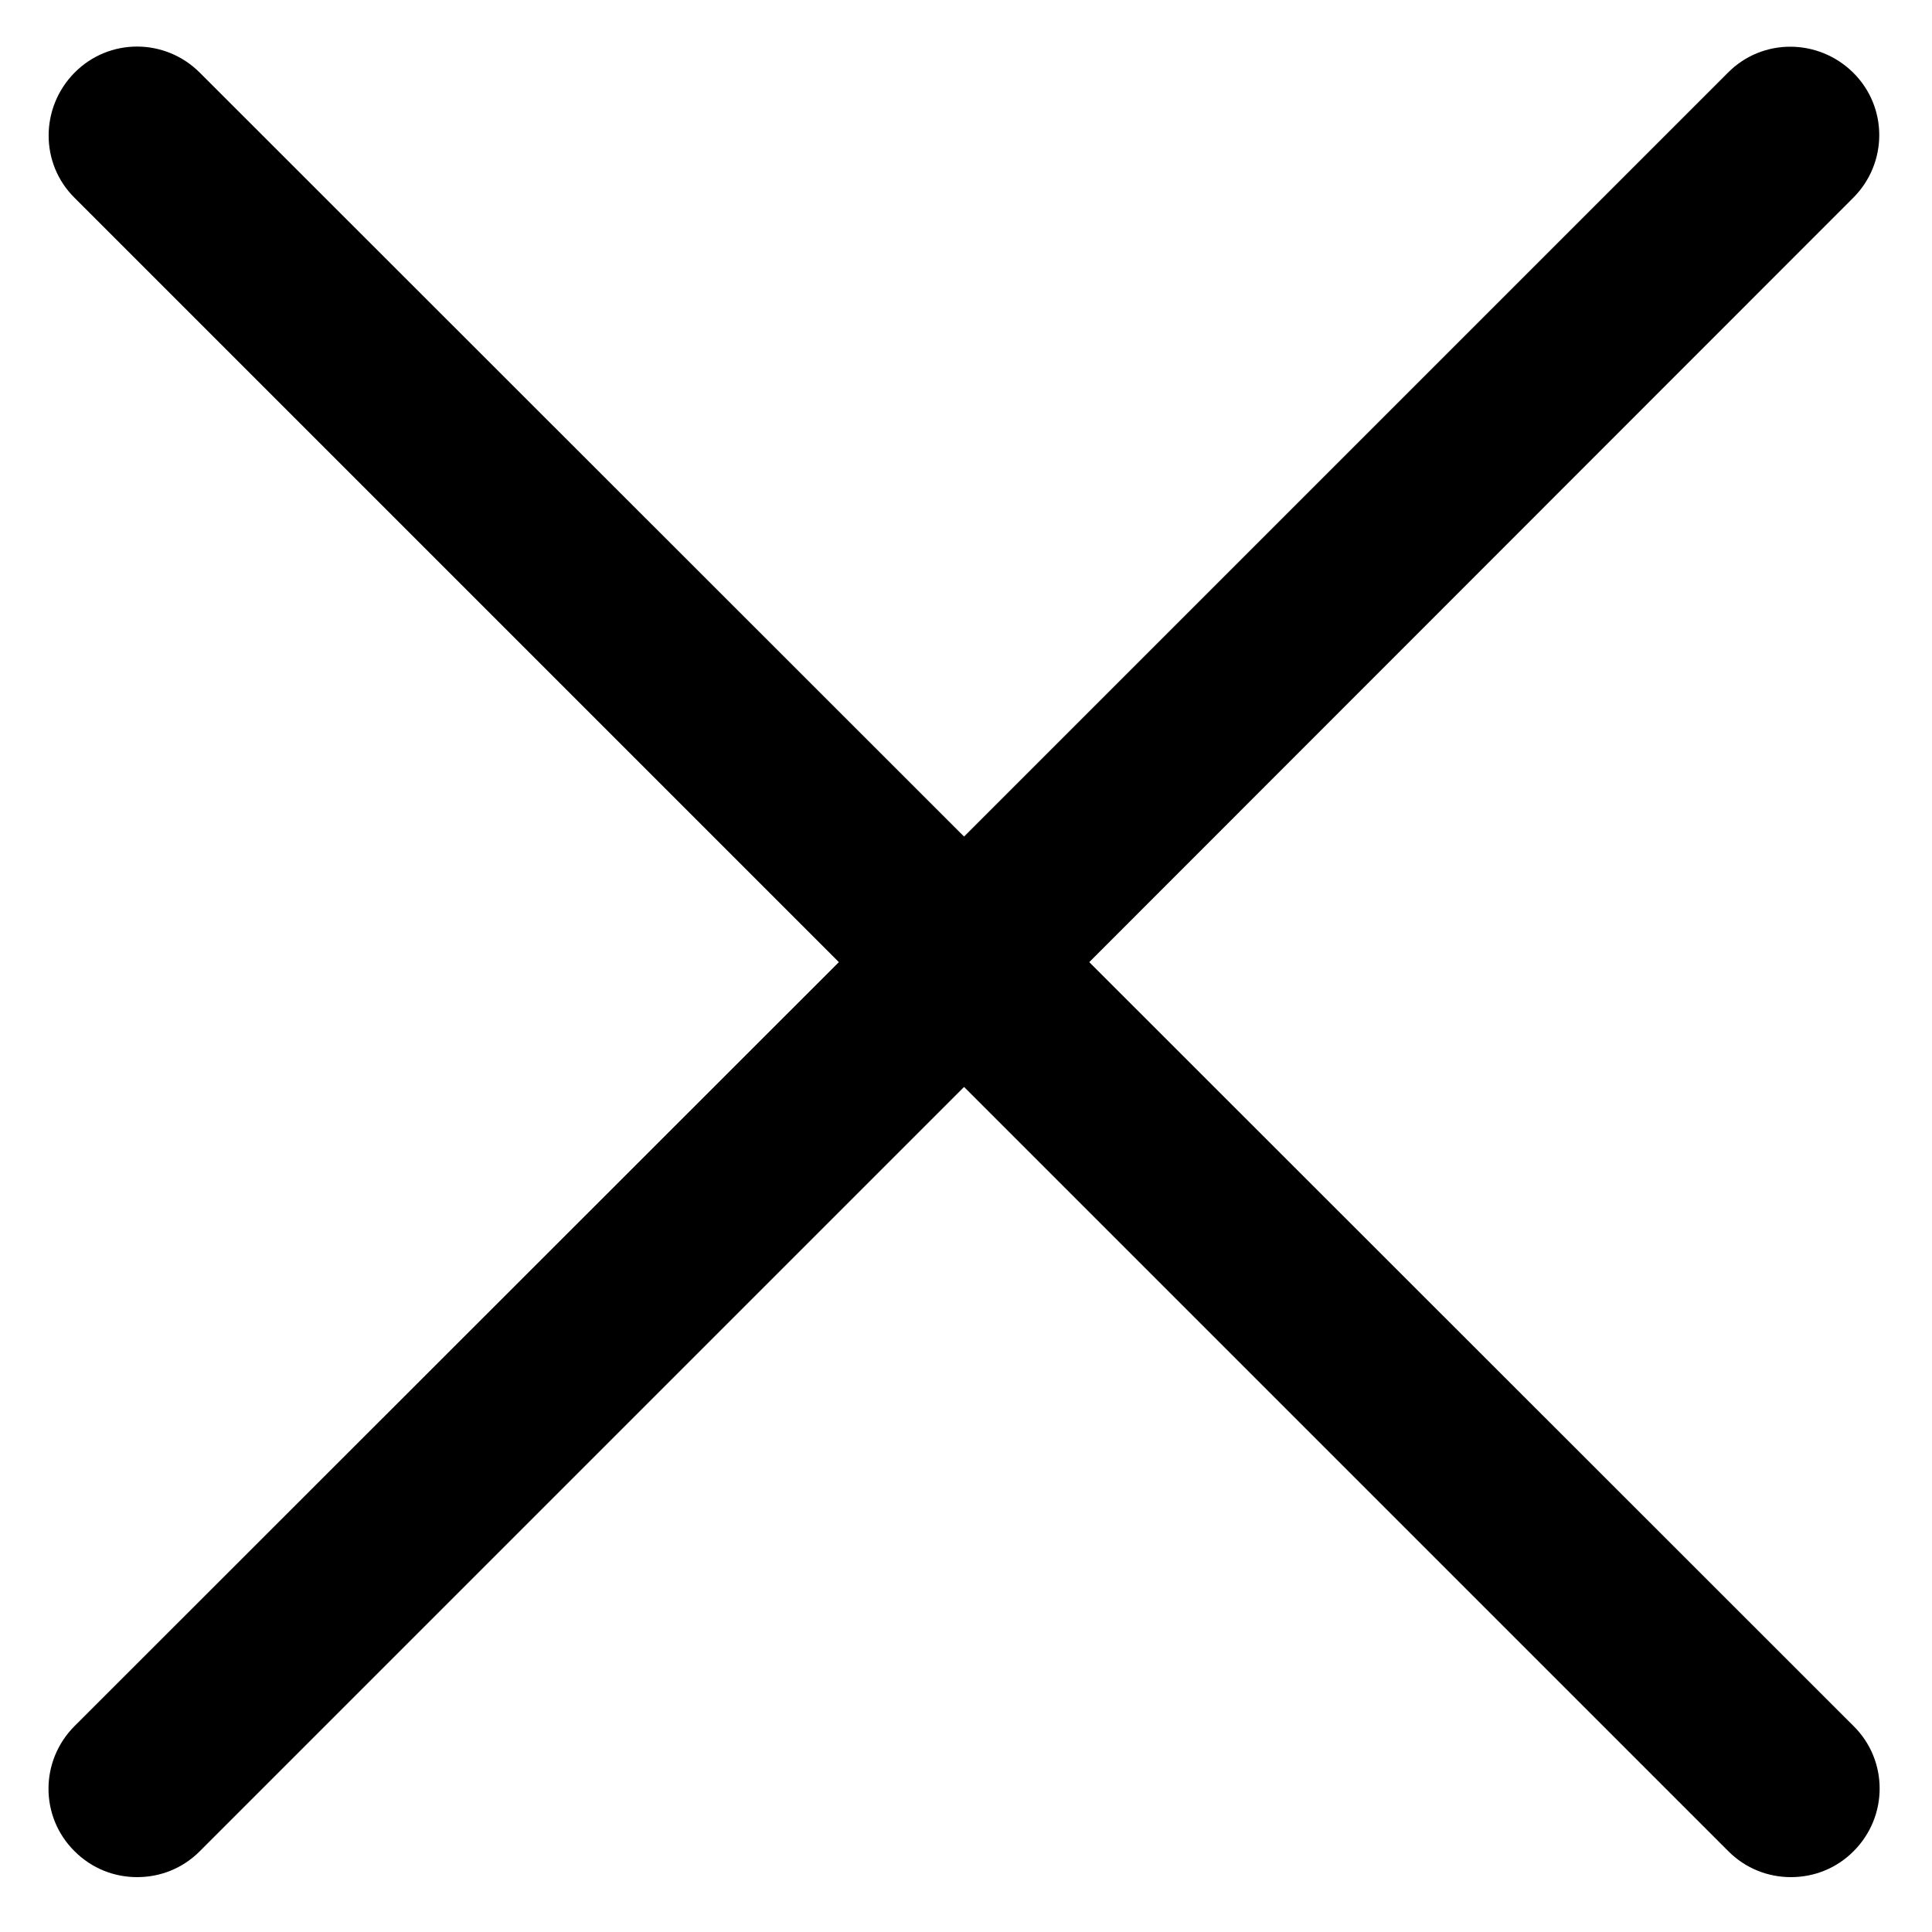
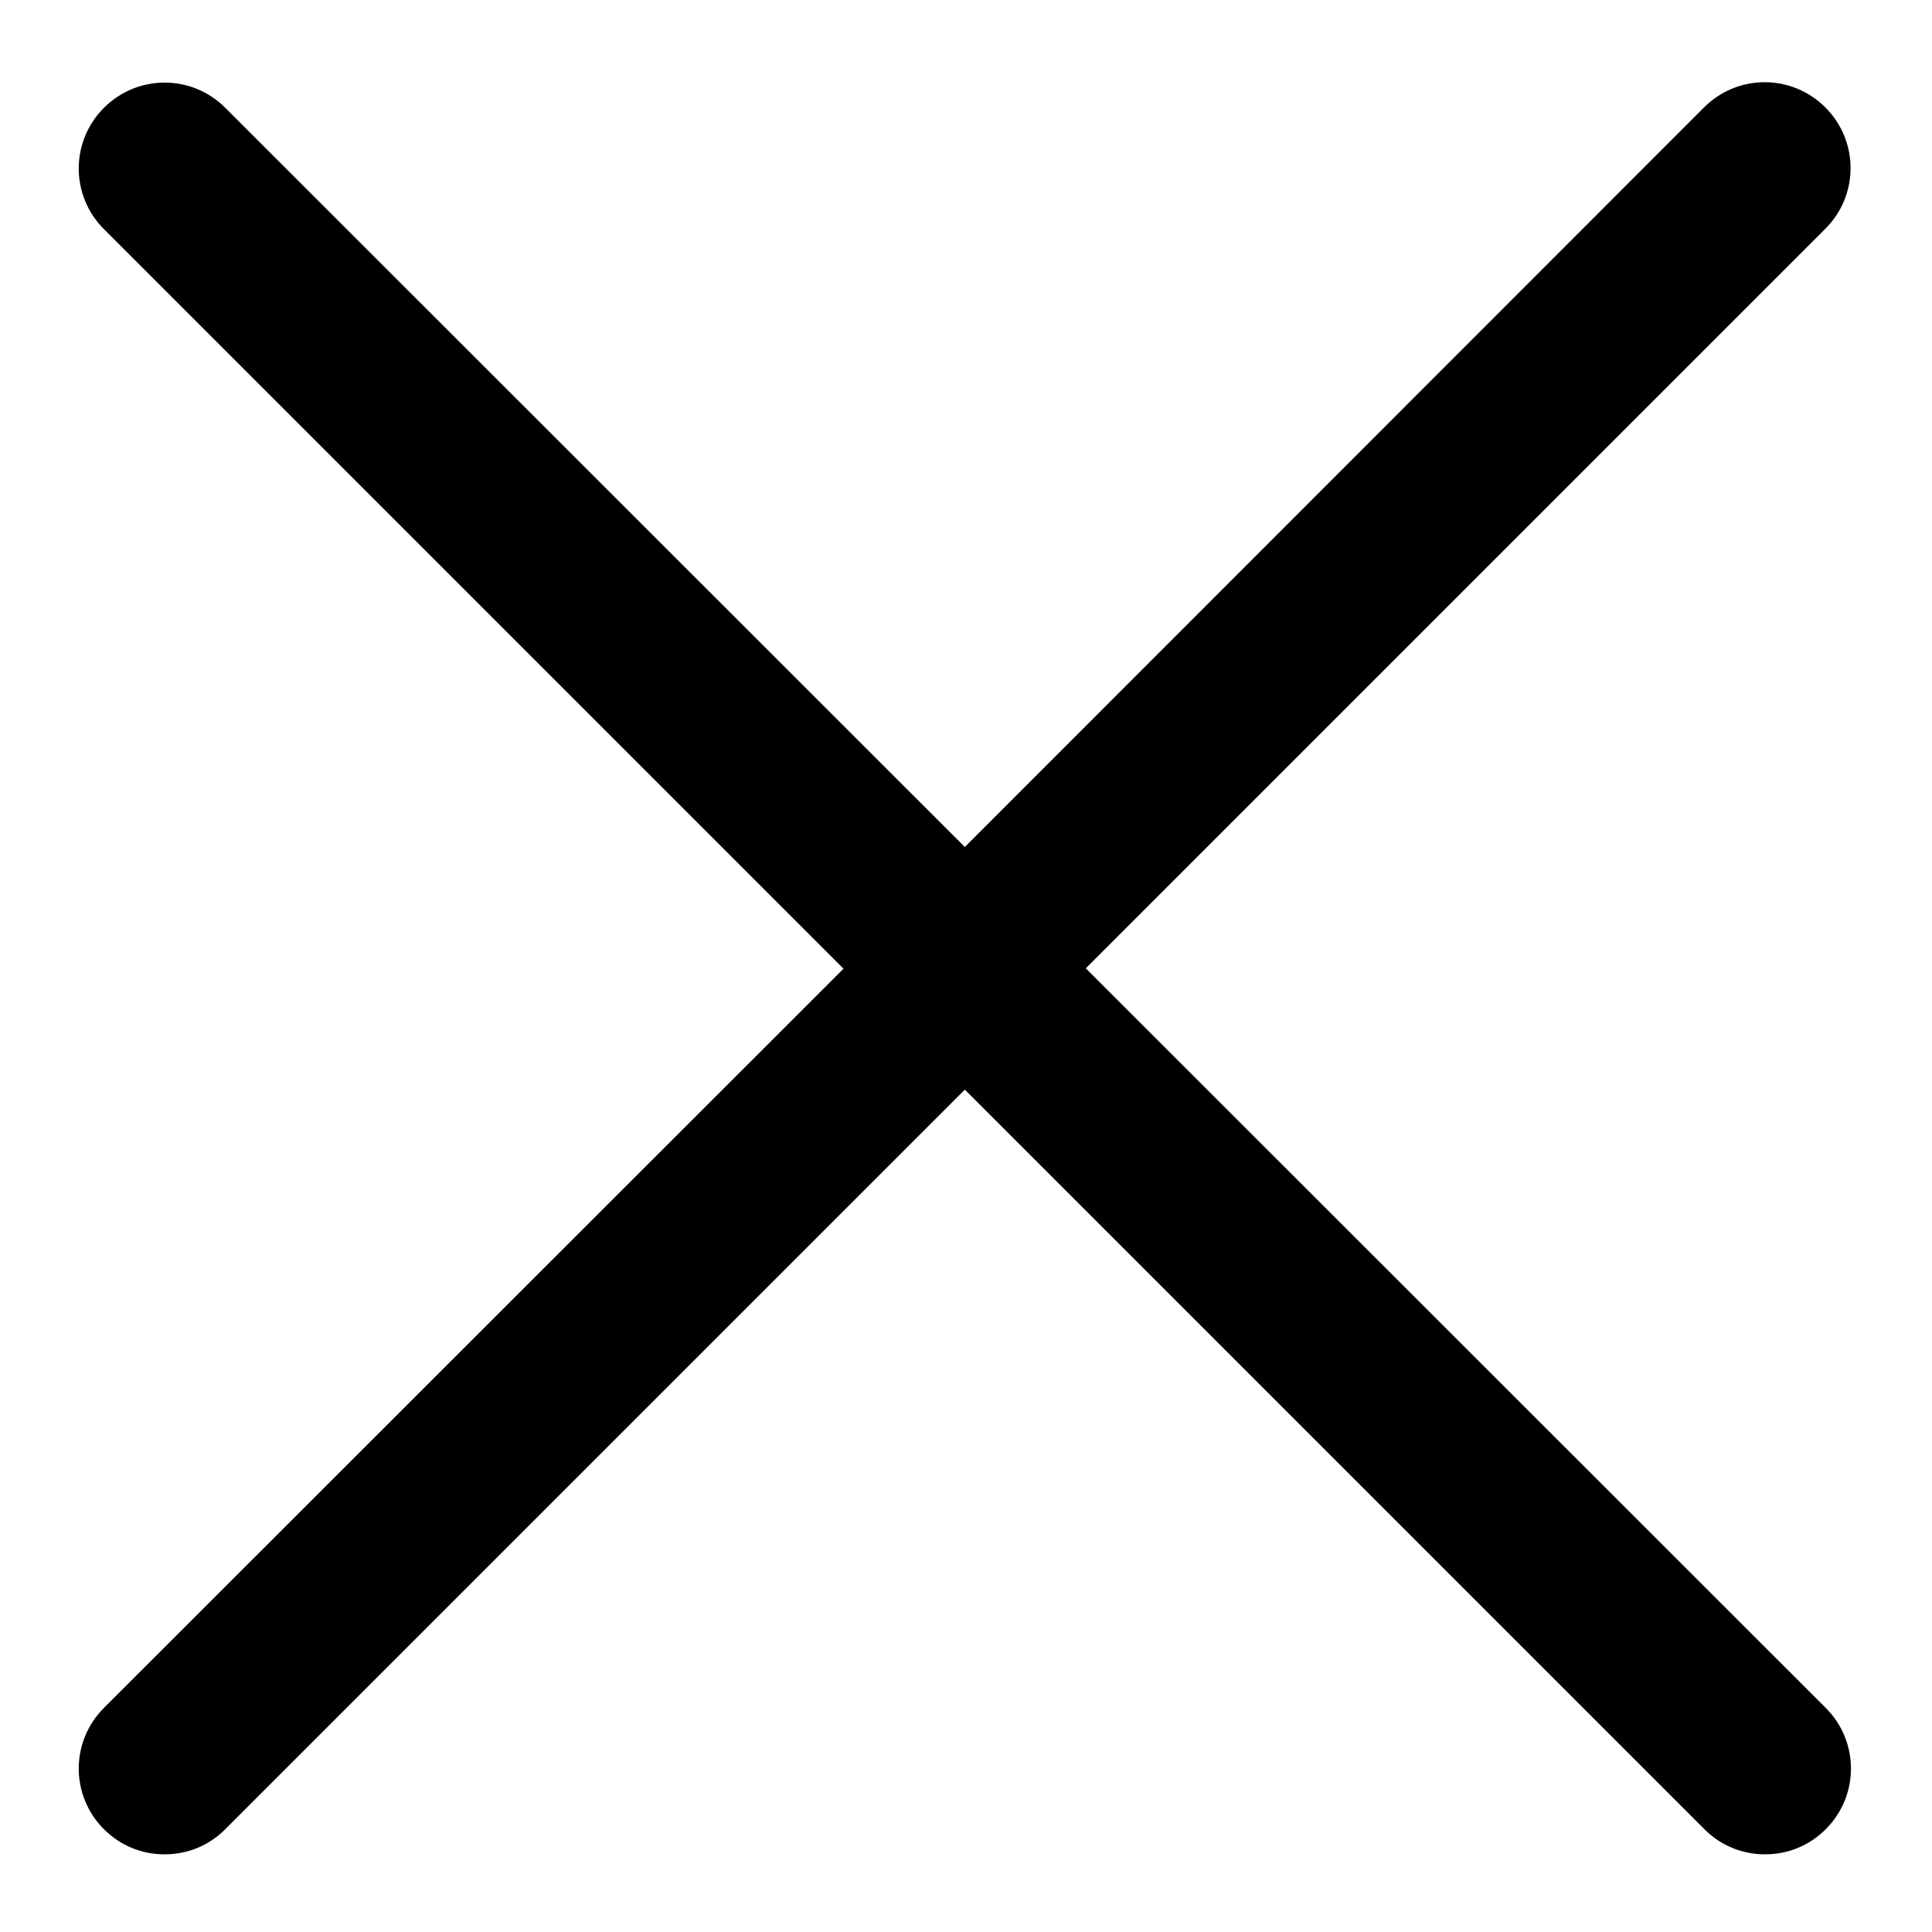
<svg xmlns="http://www.w3.org/2000/svg" version="1.1" id="Layer_1" x="0px" y="0px" viewBox="0 0 500 500" style="enable-background:new 0 0 500 500;" xml:space="preserve">
-   <path d="M281.9,249L479.6,51.2c9-9,9-23.5,0-32.4s-23.5-9-32.4,0L249.5,216.5L51.7,18.8c-9-9-23.5-9-32.4,0s-9,23.5,0,32.4  L217.1,249L19.3,446.7c-9,9-9,23.5,0,32.4c4.5,4.5,10.3,6.7,16.2,6.7c5.9,0,11.7-2.2,16.2-6.7l197.8-197.8l197.8,197.8  c4.5,4.5,10.3,6.7,16.2,6.7c5.9,0,11.7-2.2,16.2-6.7c9-9,9-23.5,0-32.4L281.9,249z" />
+   <g>
+     <path d="M281,250.6L472.4,59.2c8.7-8.7,8.7-22.7,0-31.4s-22.7-8.7-31.4,0L249.7,219.2L58.3,27.9   c-8.7-8.7-22.7-8.7-31.4,0s-8.7,22.7,0,31.4l191.4,191.4L26.9,442c-8.7,8.7-8.7,22.7,0,31.4c4.4,4.4,10,6.5,15.7,6.5   s11.3-2.1,15.7-6.5l191.4-191.4l191.4,191.4c4.4,4.4,10,6.5,15.7,6.5c5.7,0,11.3-2.1,15.7-6.5c8.7-8.7,8.7-22.7,0-31.4L281,250.6z" />
+   </g>
</svg>
